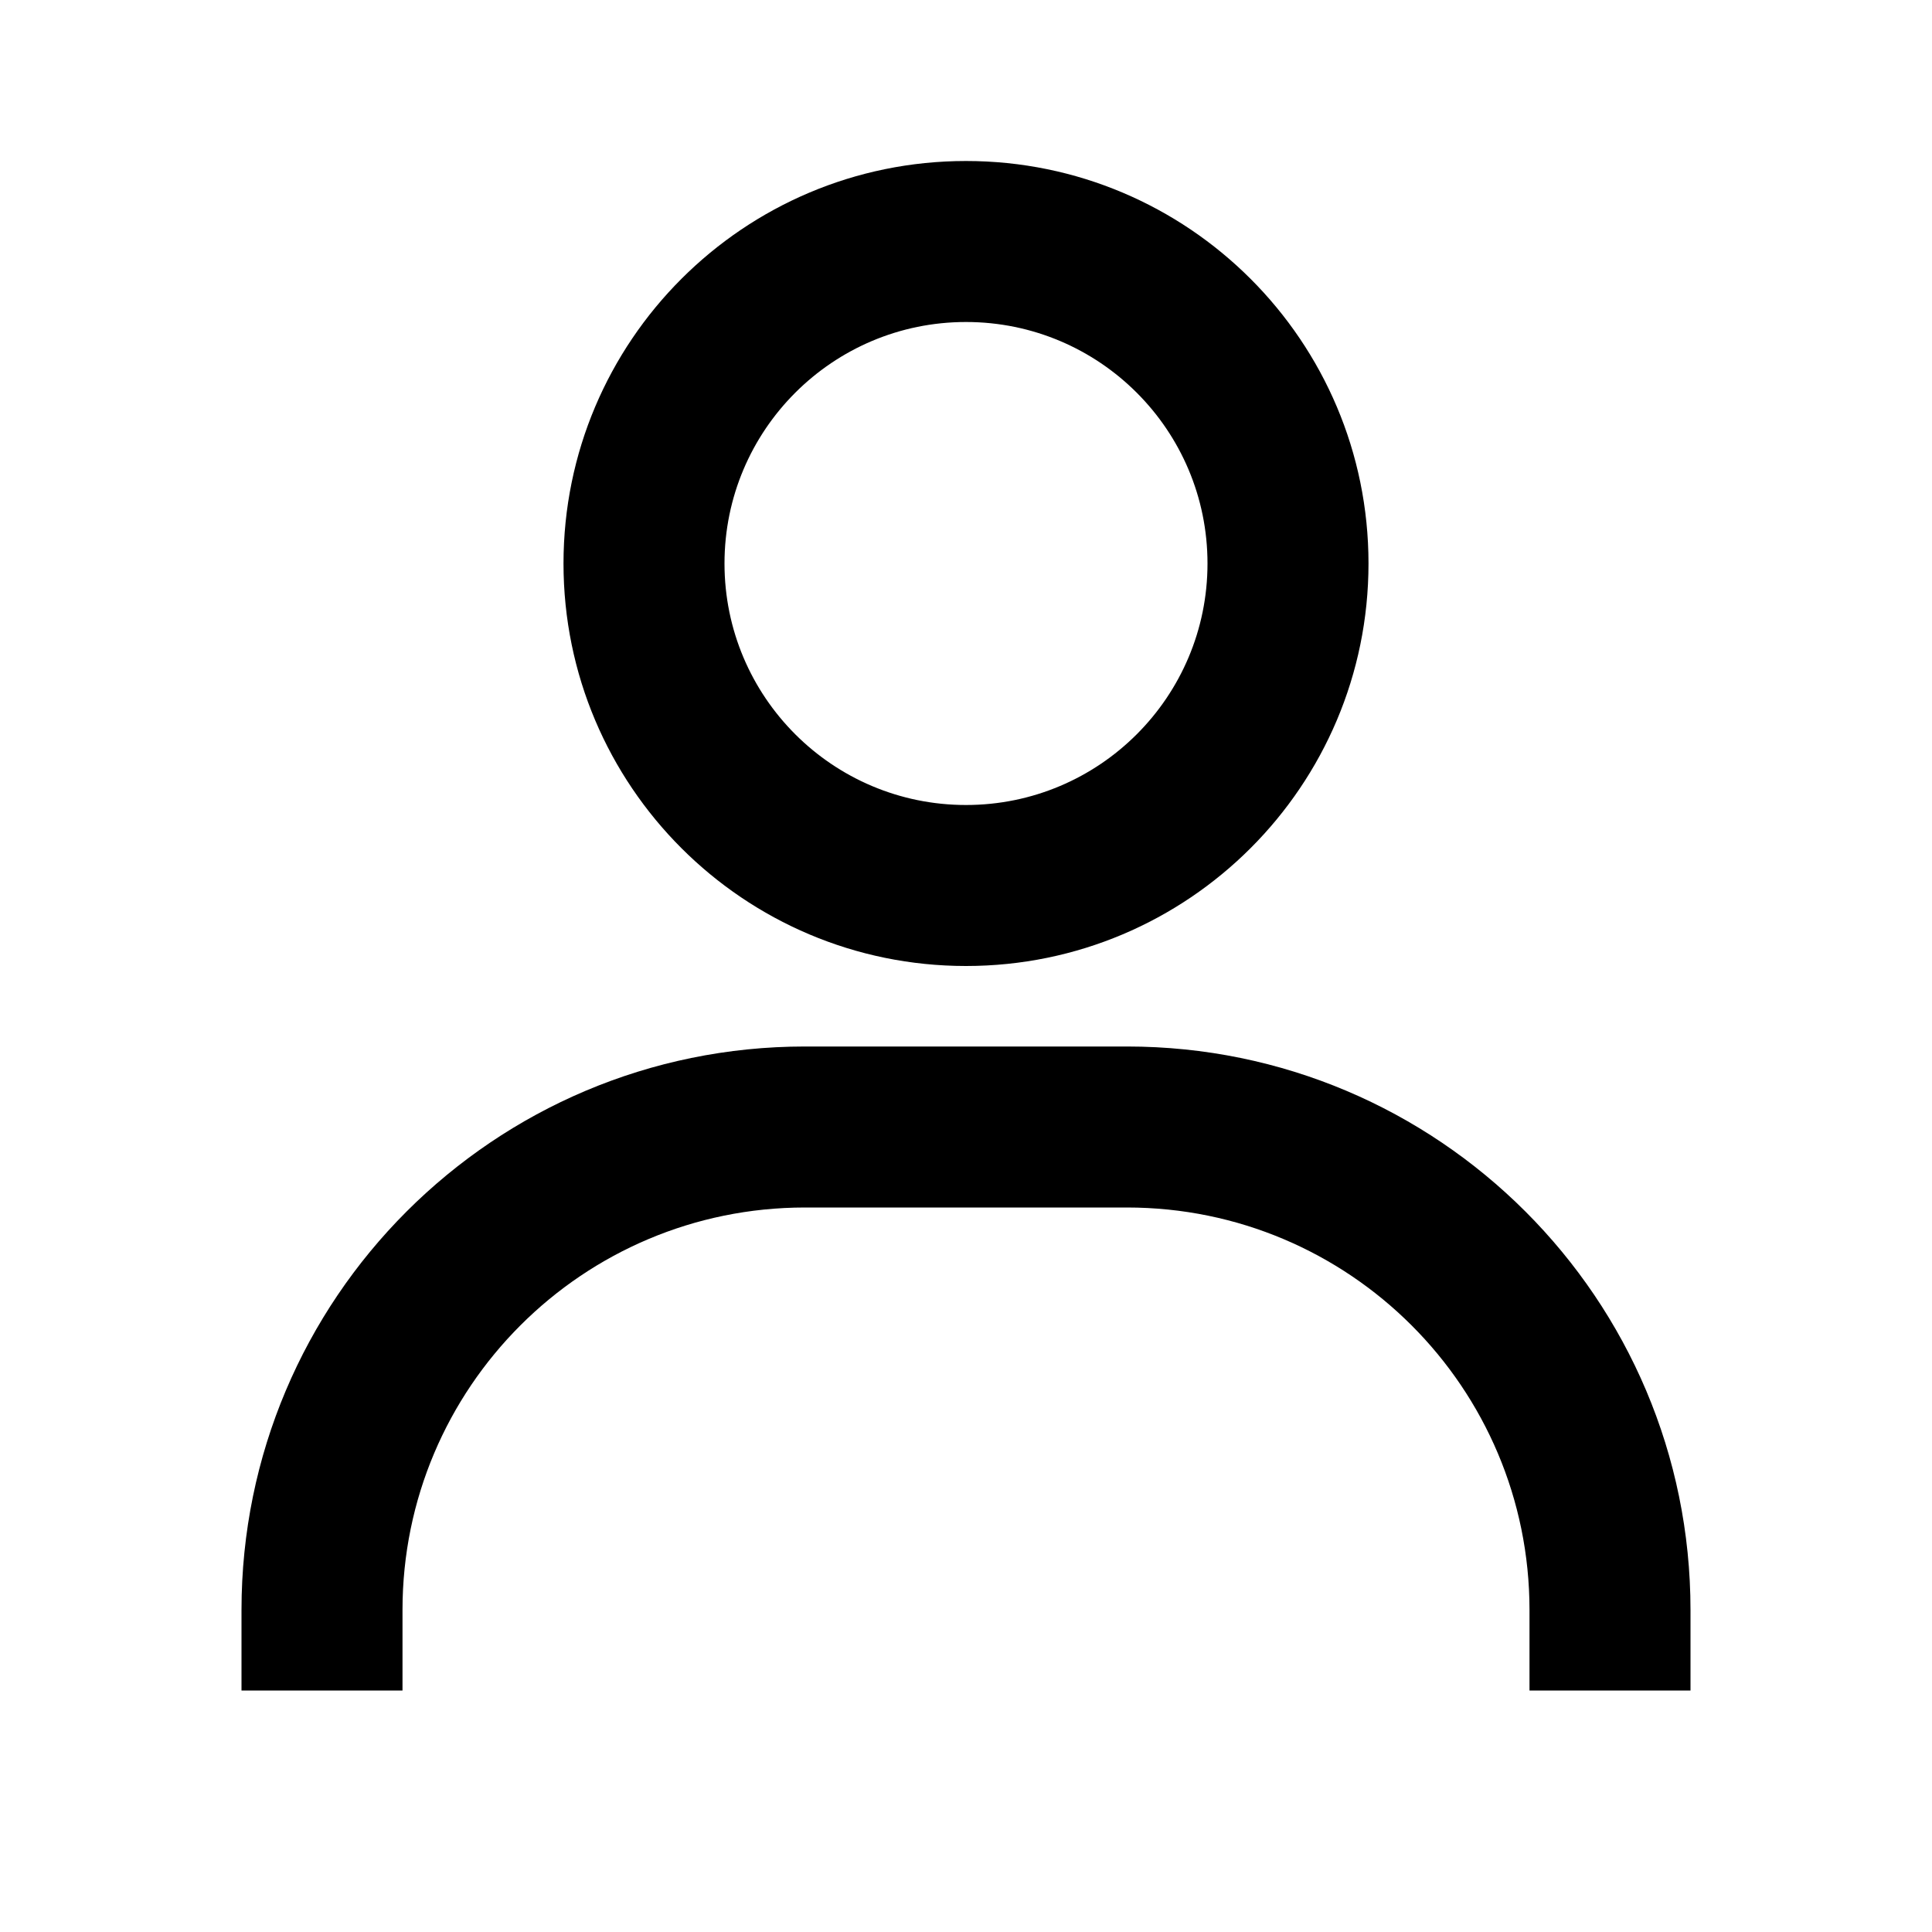
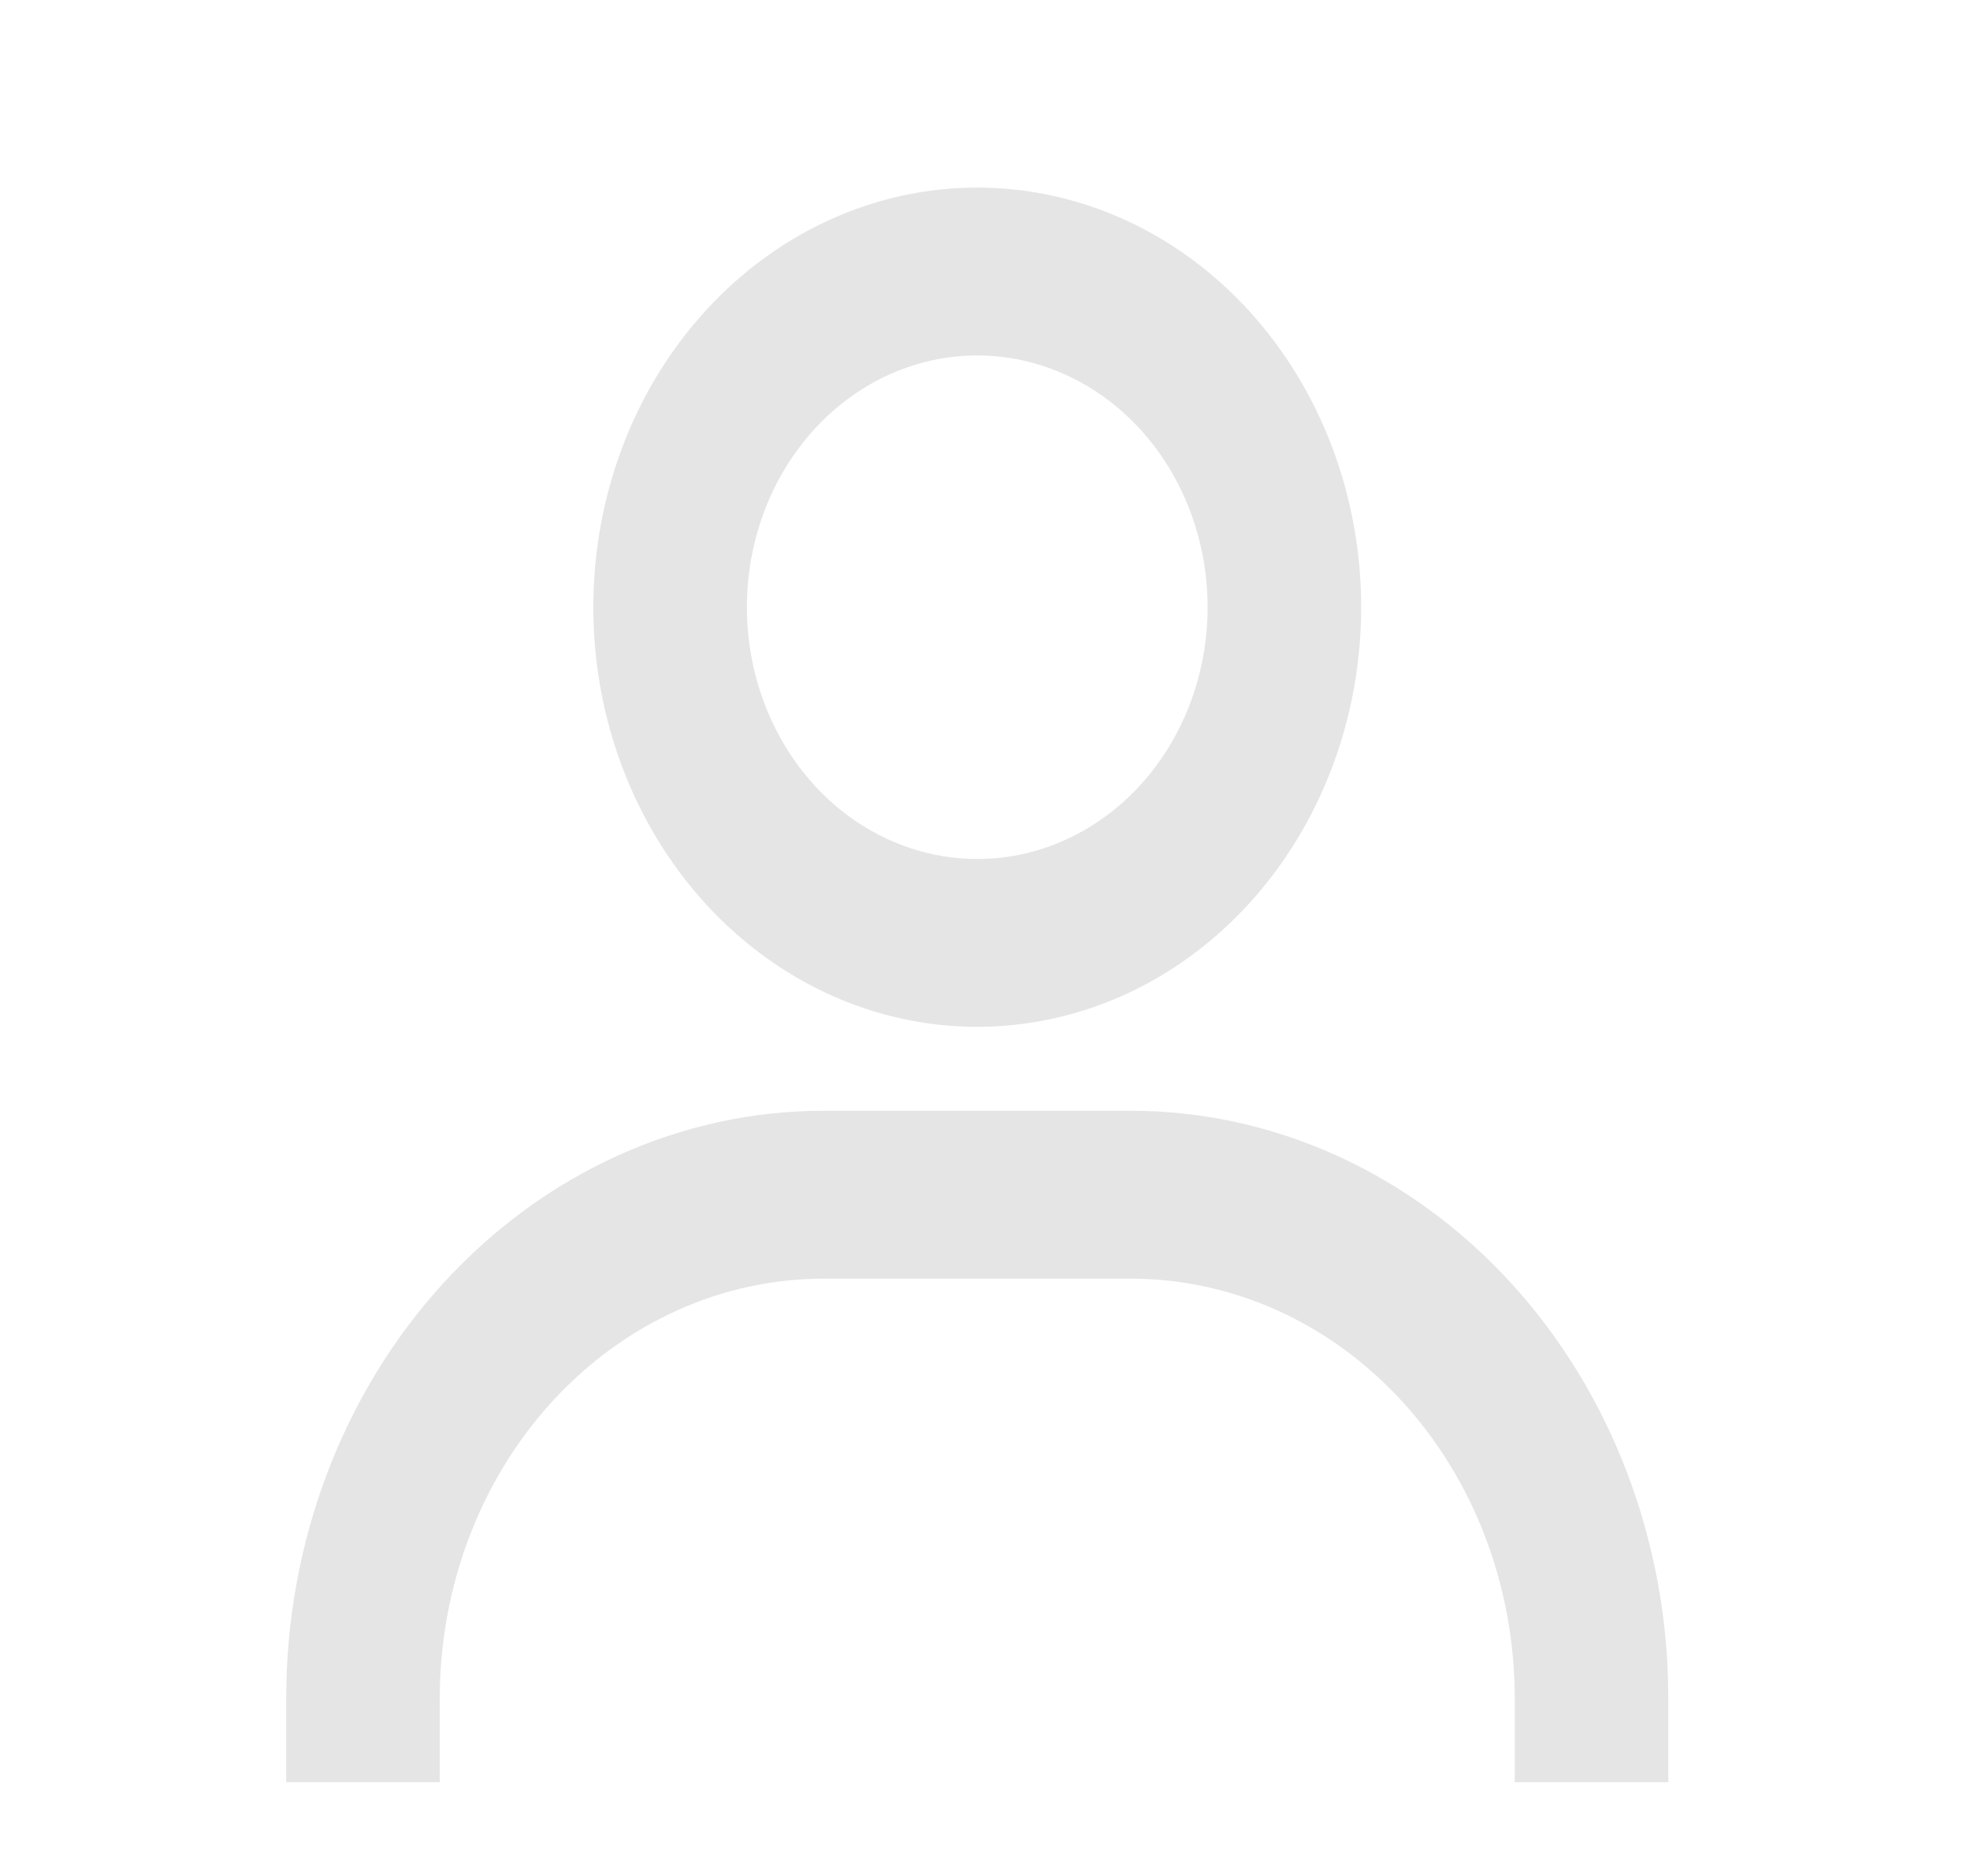
- <svg xmlns="http://www.w3.org/2000/svg" viewBox="0 0 24 24" width="24" height="24">
-   <path d="M12 2a5 5 0 1 0 5 5 5 5 0 0 0-5-5zm0 8a3 3 0 1 1 3-3 3 3 0 0 1-3 3zm9 11v-1a7 7 0 0 0-7-7h-4a7 7 0 0 0-7 7v1h2v-1a5 5 0 0 1 5-5h4a5 5 0 0 1 5 5v1z" />
+ <svg xmlns="http://www.w3.org/2000/svg" width="21" height="20" viewBox="0 0 21 20" fill="none">
+   <path d="M10.417 2C9.608 2 8.817 2.262 8.144 2.754C7.471 3.246 6.946 3.944 6.636 4.762C6.327 5.579 6.246 6.479 6.403 7.346C6.561 8.214 6.951 9.011 7.523 9.637C8.096 10.263 8.825 10.689 9.619 10.861C10.413 11.034 11.236 10.945 11.984 10.607C12.731 10.268 13.371 9.695 13.82 8.959C14.27 8.223 14.51 7.359 14.51 6.474C14.51 5.287 14.079 4.149 13.311 3.31C12.544 2.471 11.503 2 10.417 2ZM10.417 9.158C9.932 9.158 9.457 9 9.053 8.706C8.649 8.411 8.335 7.991 8.149 7.501C7.963 7.01 7.914 6.471 8.009 5.95C8.104 5.429 8.338 4.951 8.681 4.576C9.024 4.2 9.462 3.945 9.938 3.841C10.415 3.737 10.908 3.791 11.357 3.994C11.806 4.197 12.189 4.541 12.459 4.982C12.729 5.424 12.873 5.943 12.873 6.474C12.873 7.186 12.614 7.868 12.154 8.372C11.693 8.875 11.069 9.158 10.417 9.158ZM17.784 19V18.105C17.784 16.444 17.18 14.851 16.106 13.677C15.031 12.502 13.574 11.842 12.054 11.842H8.78C7.261 11.842 5.803 12.502 4.729 13.677C3.654 14.851 3.051 16.444 3.051 18.105V19H4.688V18.105C4.688 16.919 5.119 15.781 5.886 14.942C6.654 14.103 7.695 13.632 8.78 13.632H12.054C13.14 13.632 14.181 14.103 14.948 14.942C15.716 15.781 16.147 16.919 16.147 18.105V19H17.784Z" fill="#E5E5E5" />
</svg>
